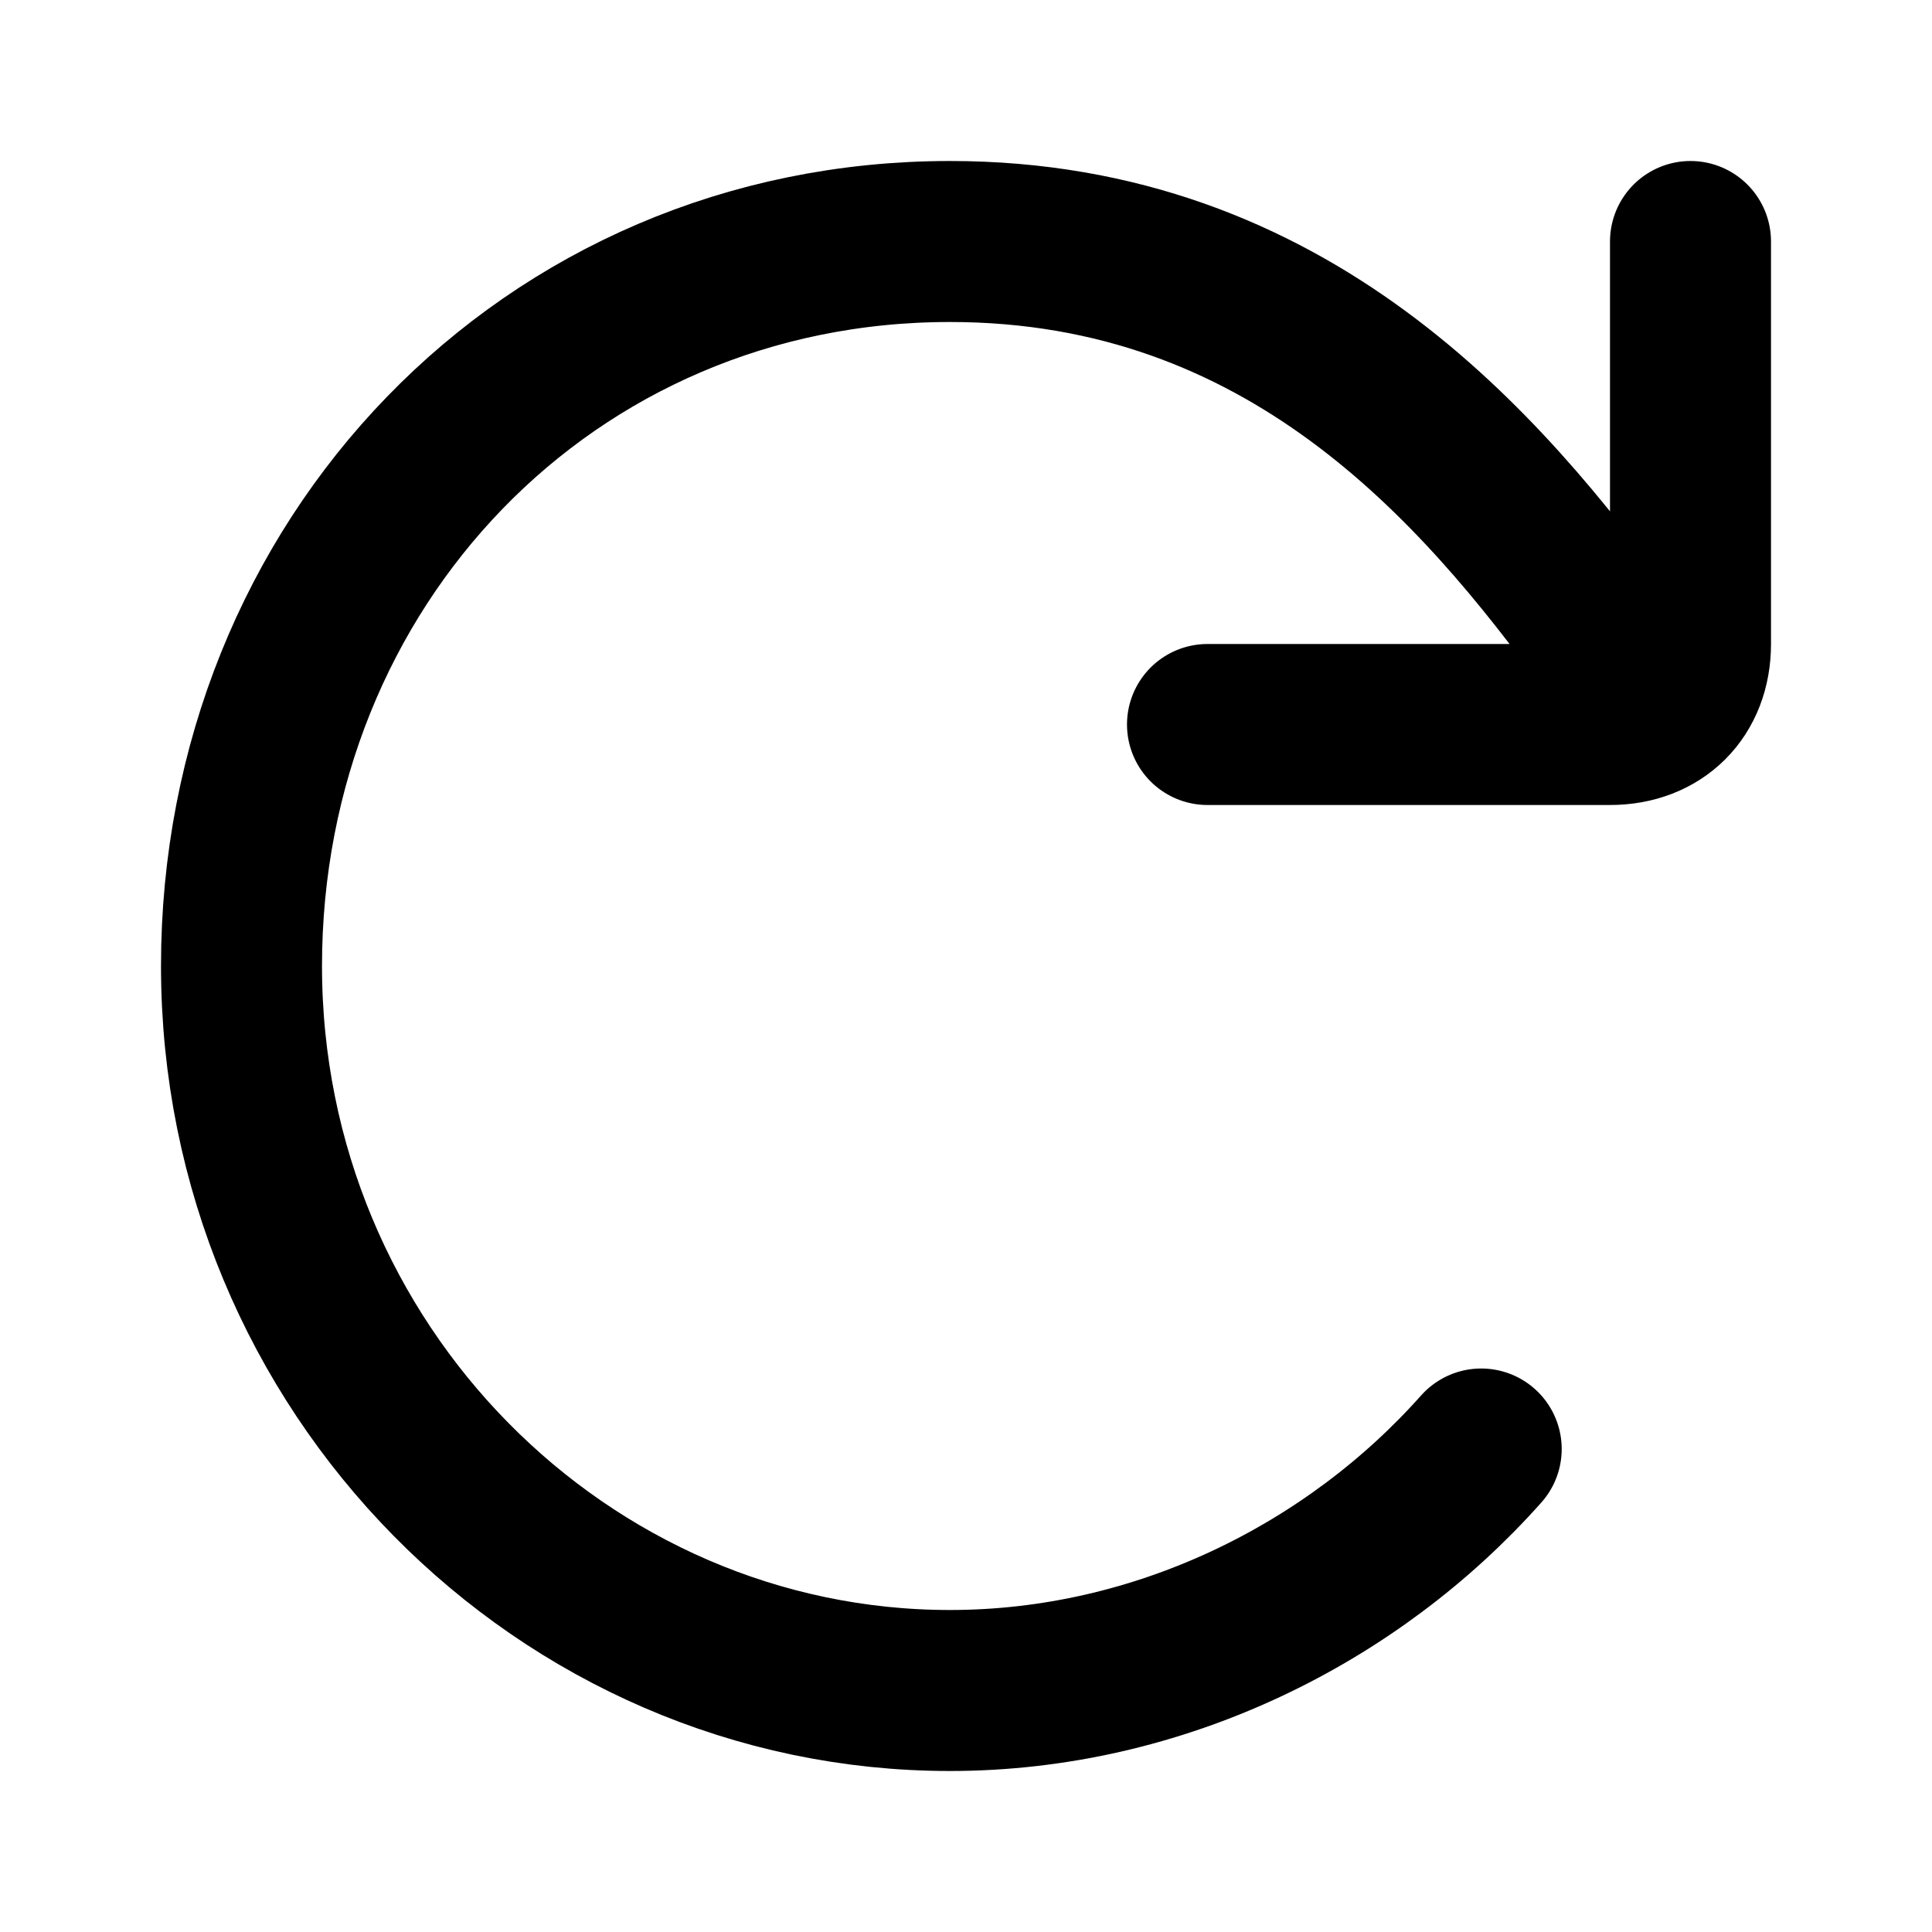
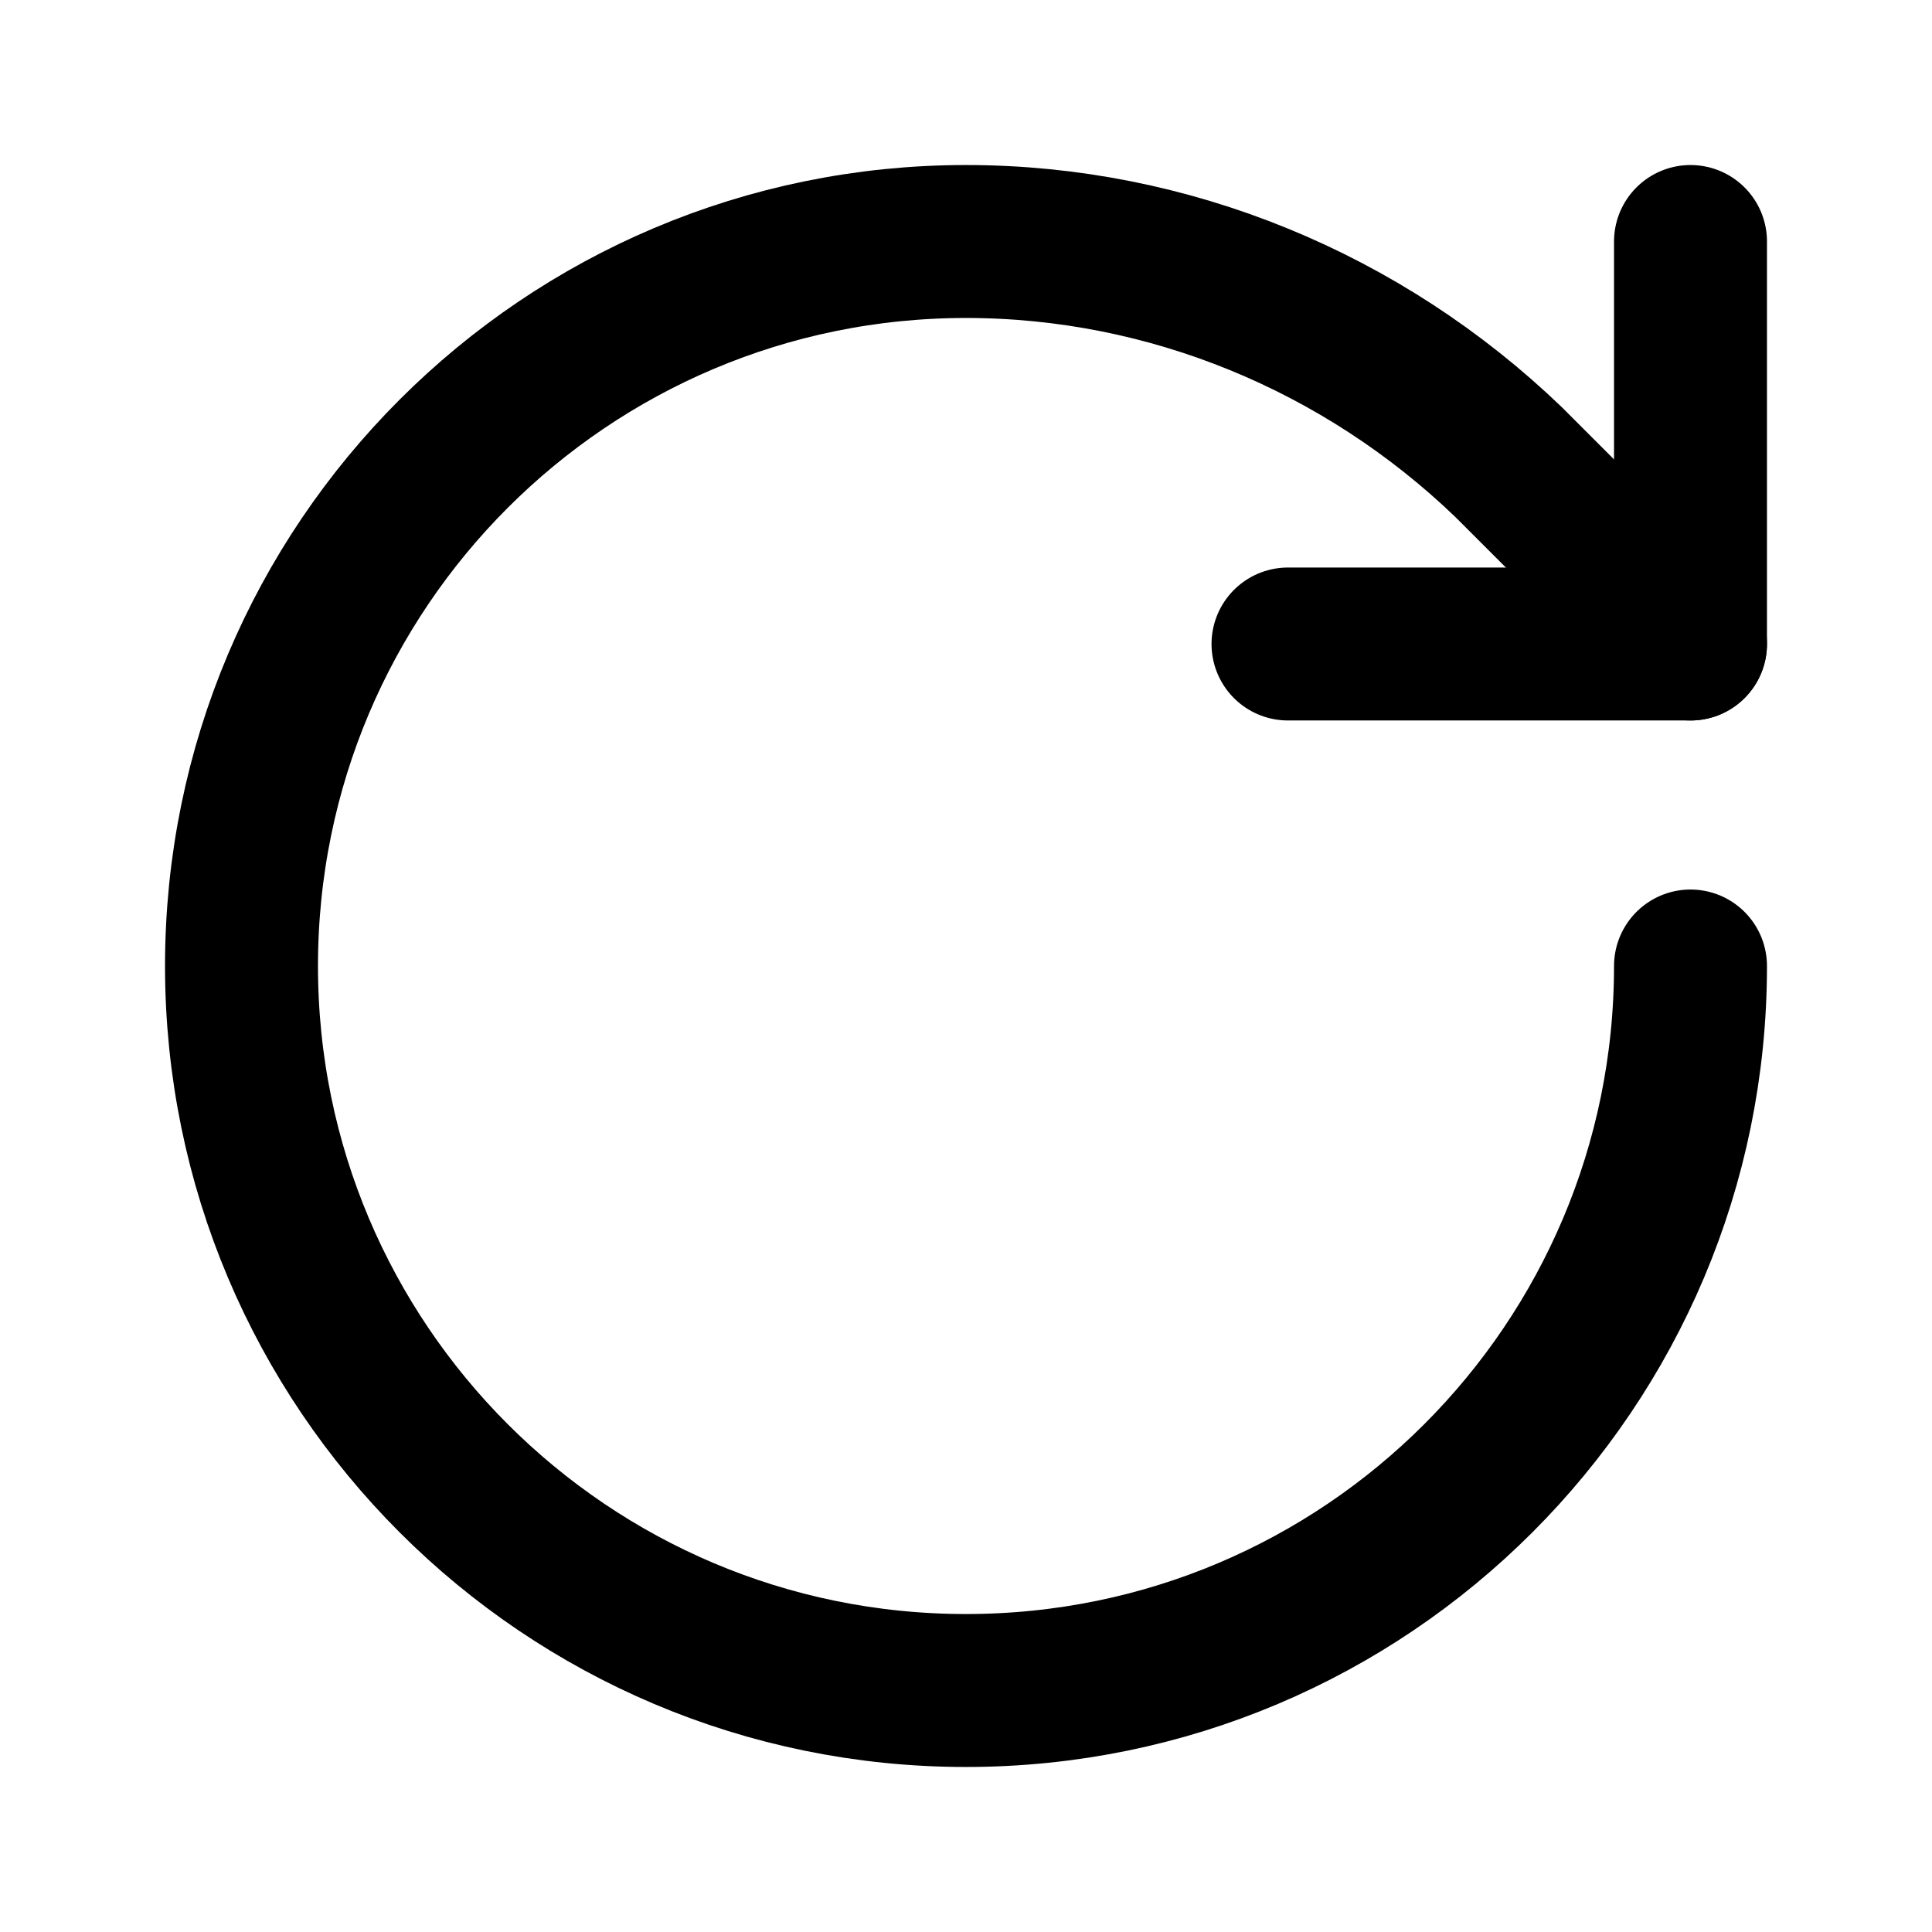
- <svg xmlns="http://www.w3.org/2000/svg" viewBox="0 0 12 12">
-   <path fill="none" stroke="currentColor" stroke-linecap="round" d="M10 4c-.8-1.1-2-2.5-4.1-2.5-2.5 0-4.4 2-4.4 4.5s2 4.5 4.4 4.5c1.3 0 2.5-.6 3.3-1.5m1.3-7.5V4c0 .3-.2.5-.5.5H7.5" />
+ <svg xmlns="http://www.w3.org/2000/svg" viewBox="0 0 24 24" fill="none" stroke="#000000" stroke-width="1.9" stroke-linecap="round" stroke-linejoin="round">
+   <path d="M21 12a9 9 0 1 1-9-9c2.52 0 4.93 1 6.74 2.74L21 8" />
+   <path d="M21 3v5h-5" />
</svg>
